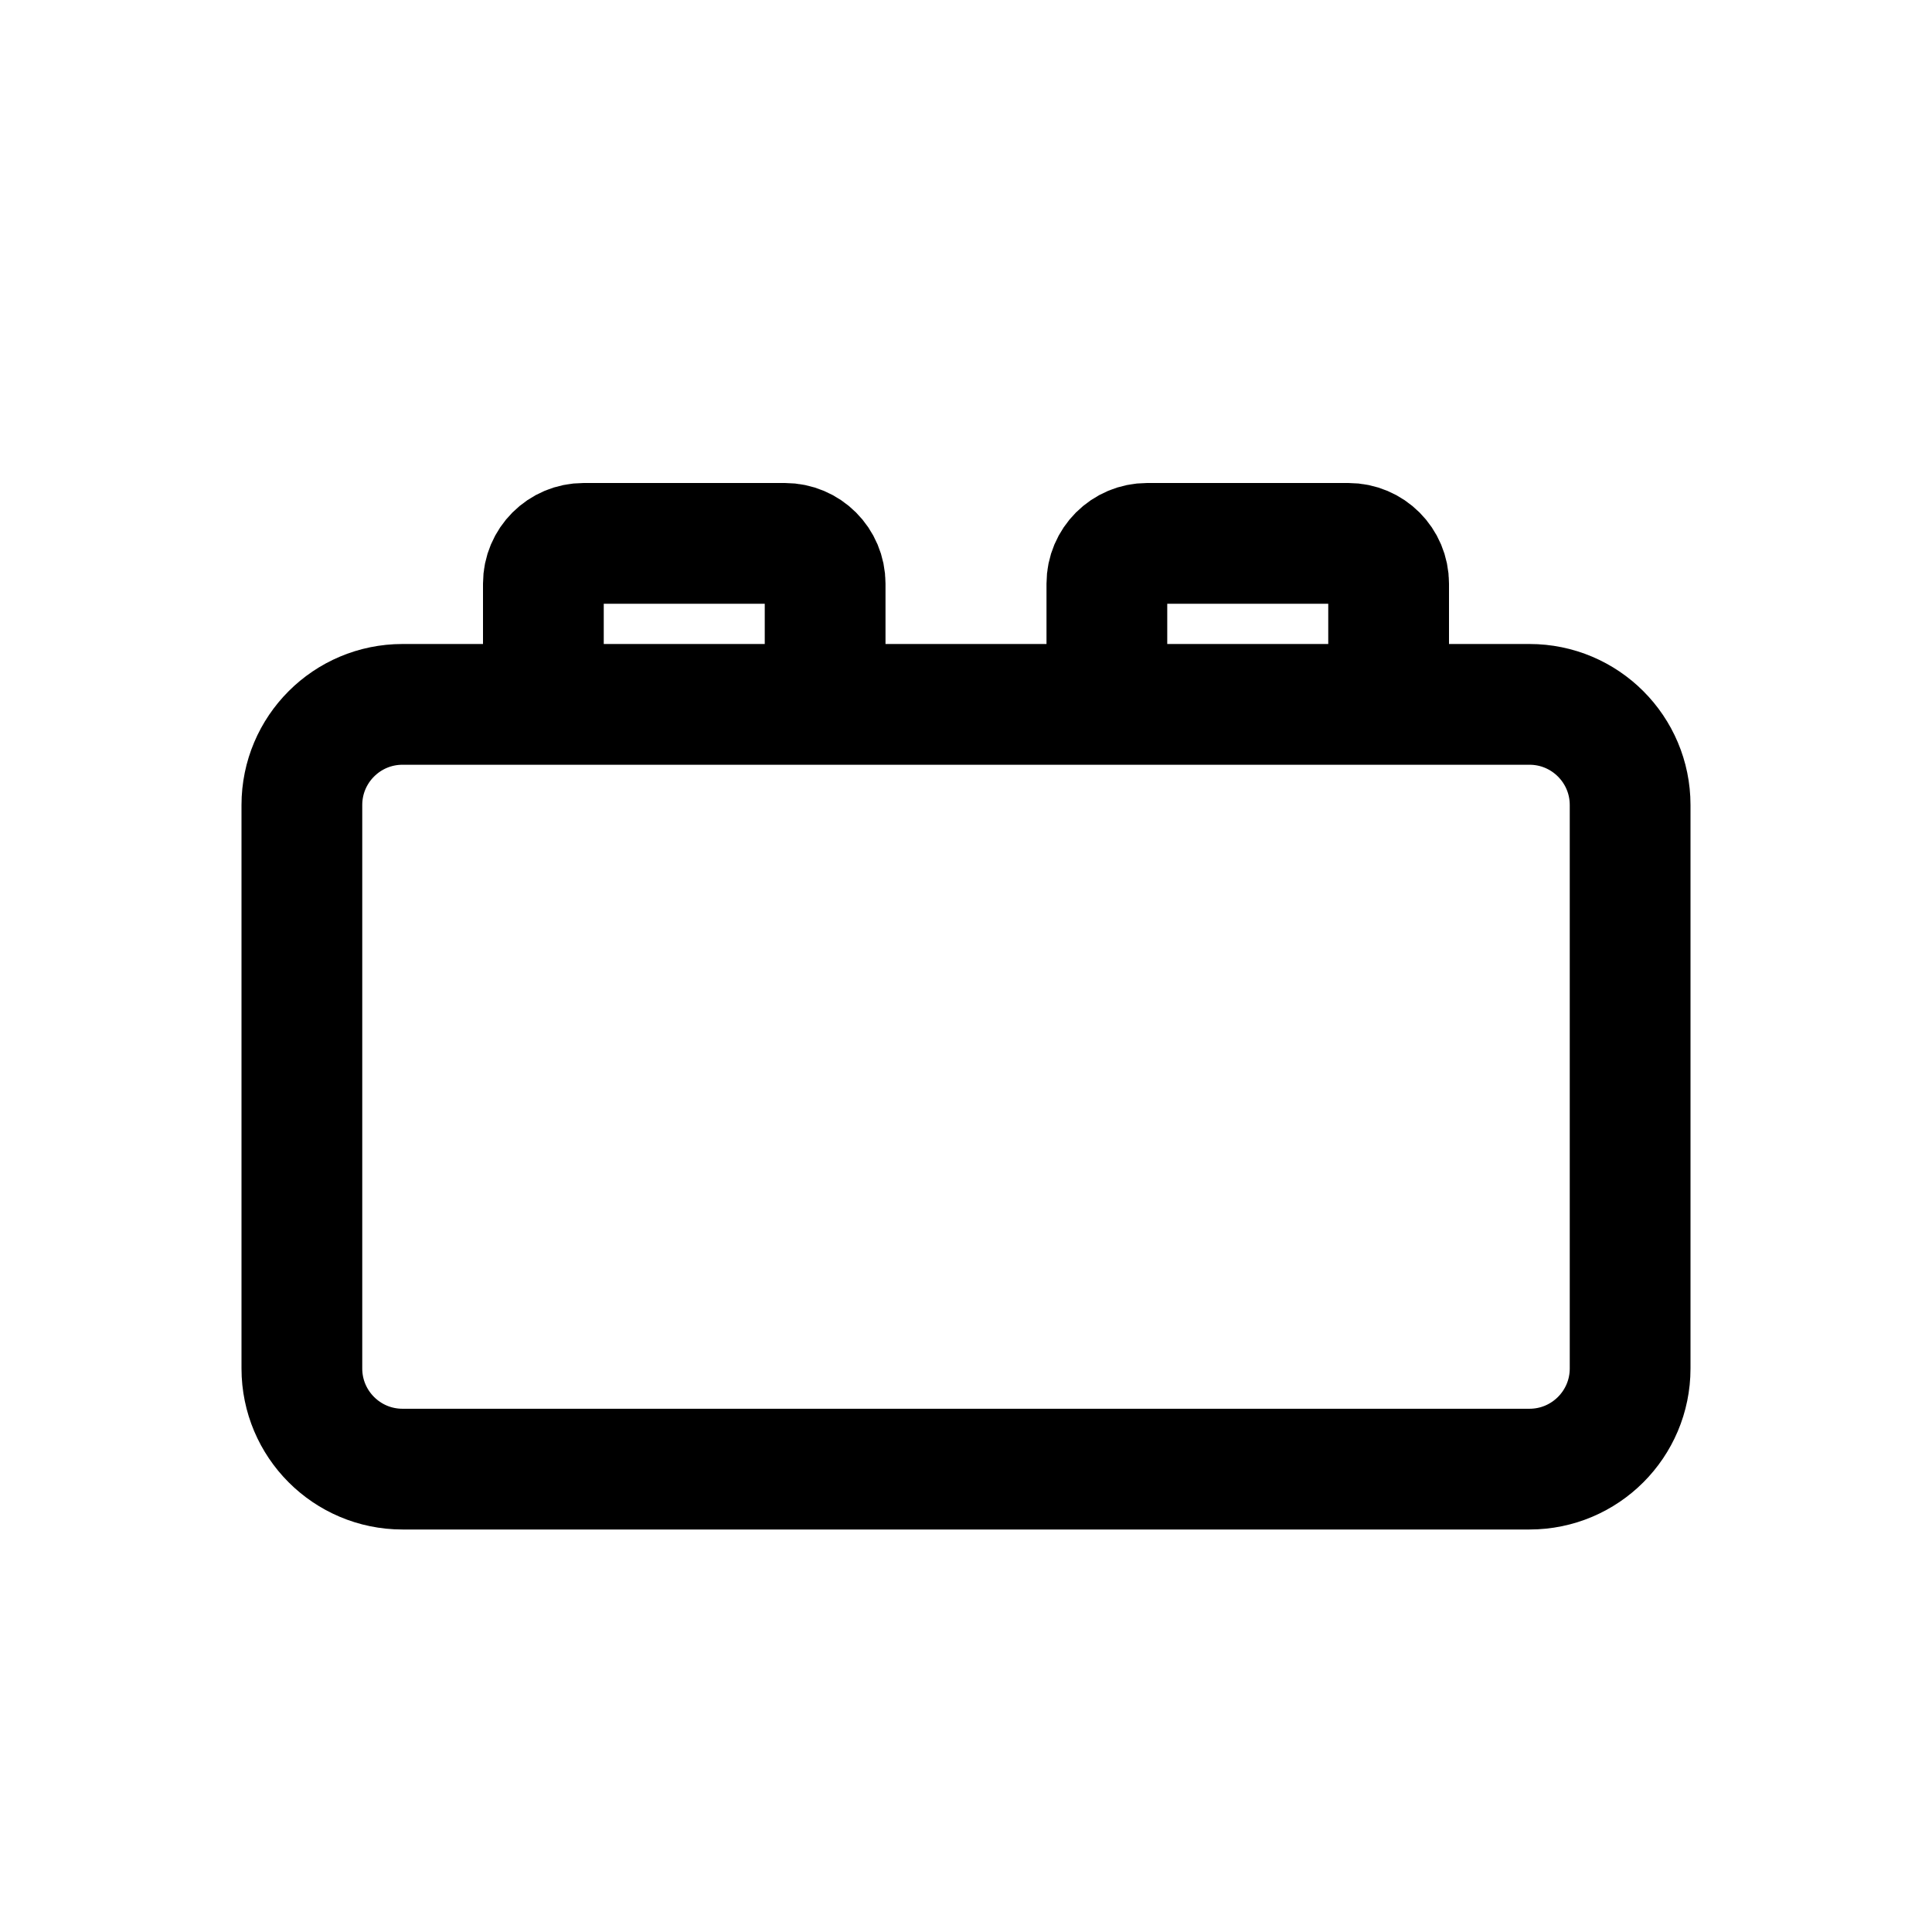
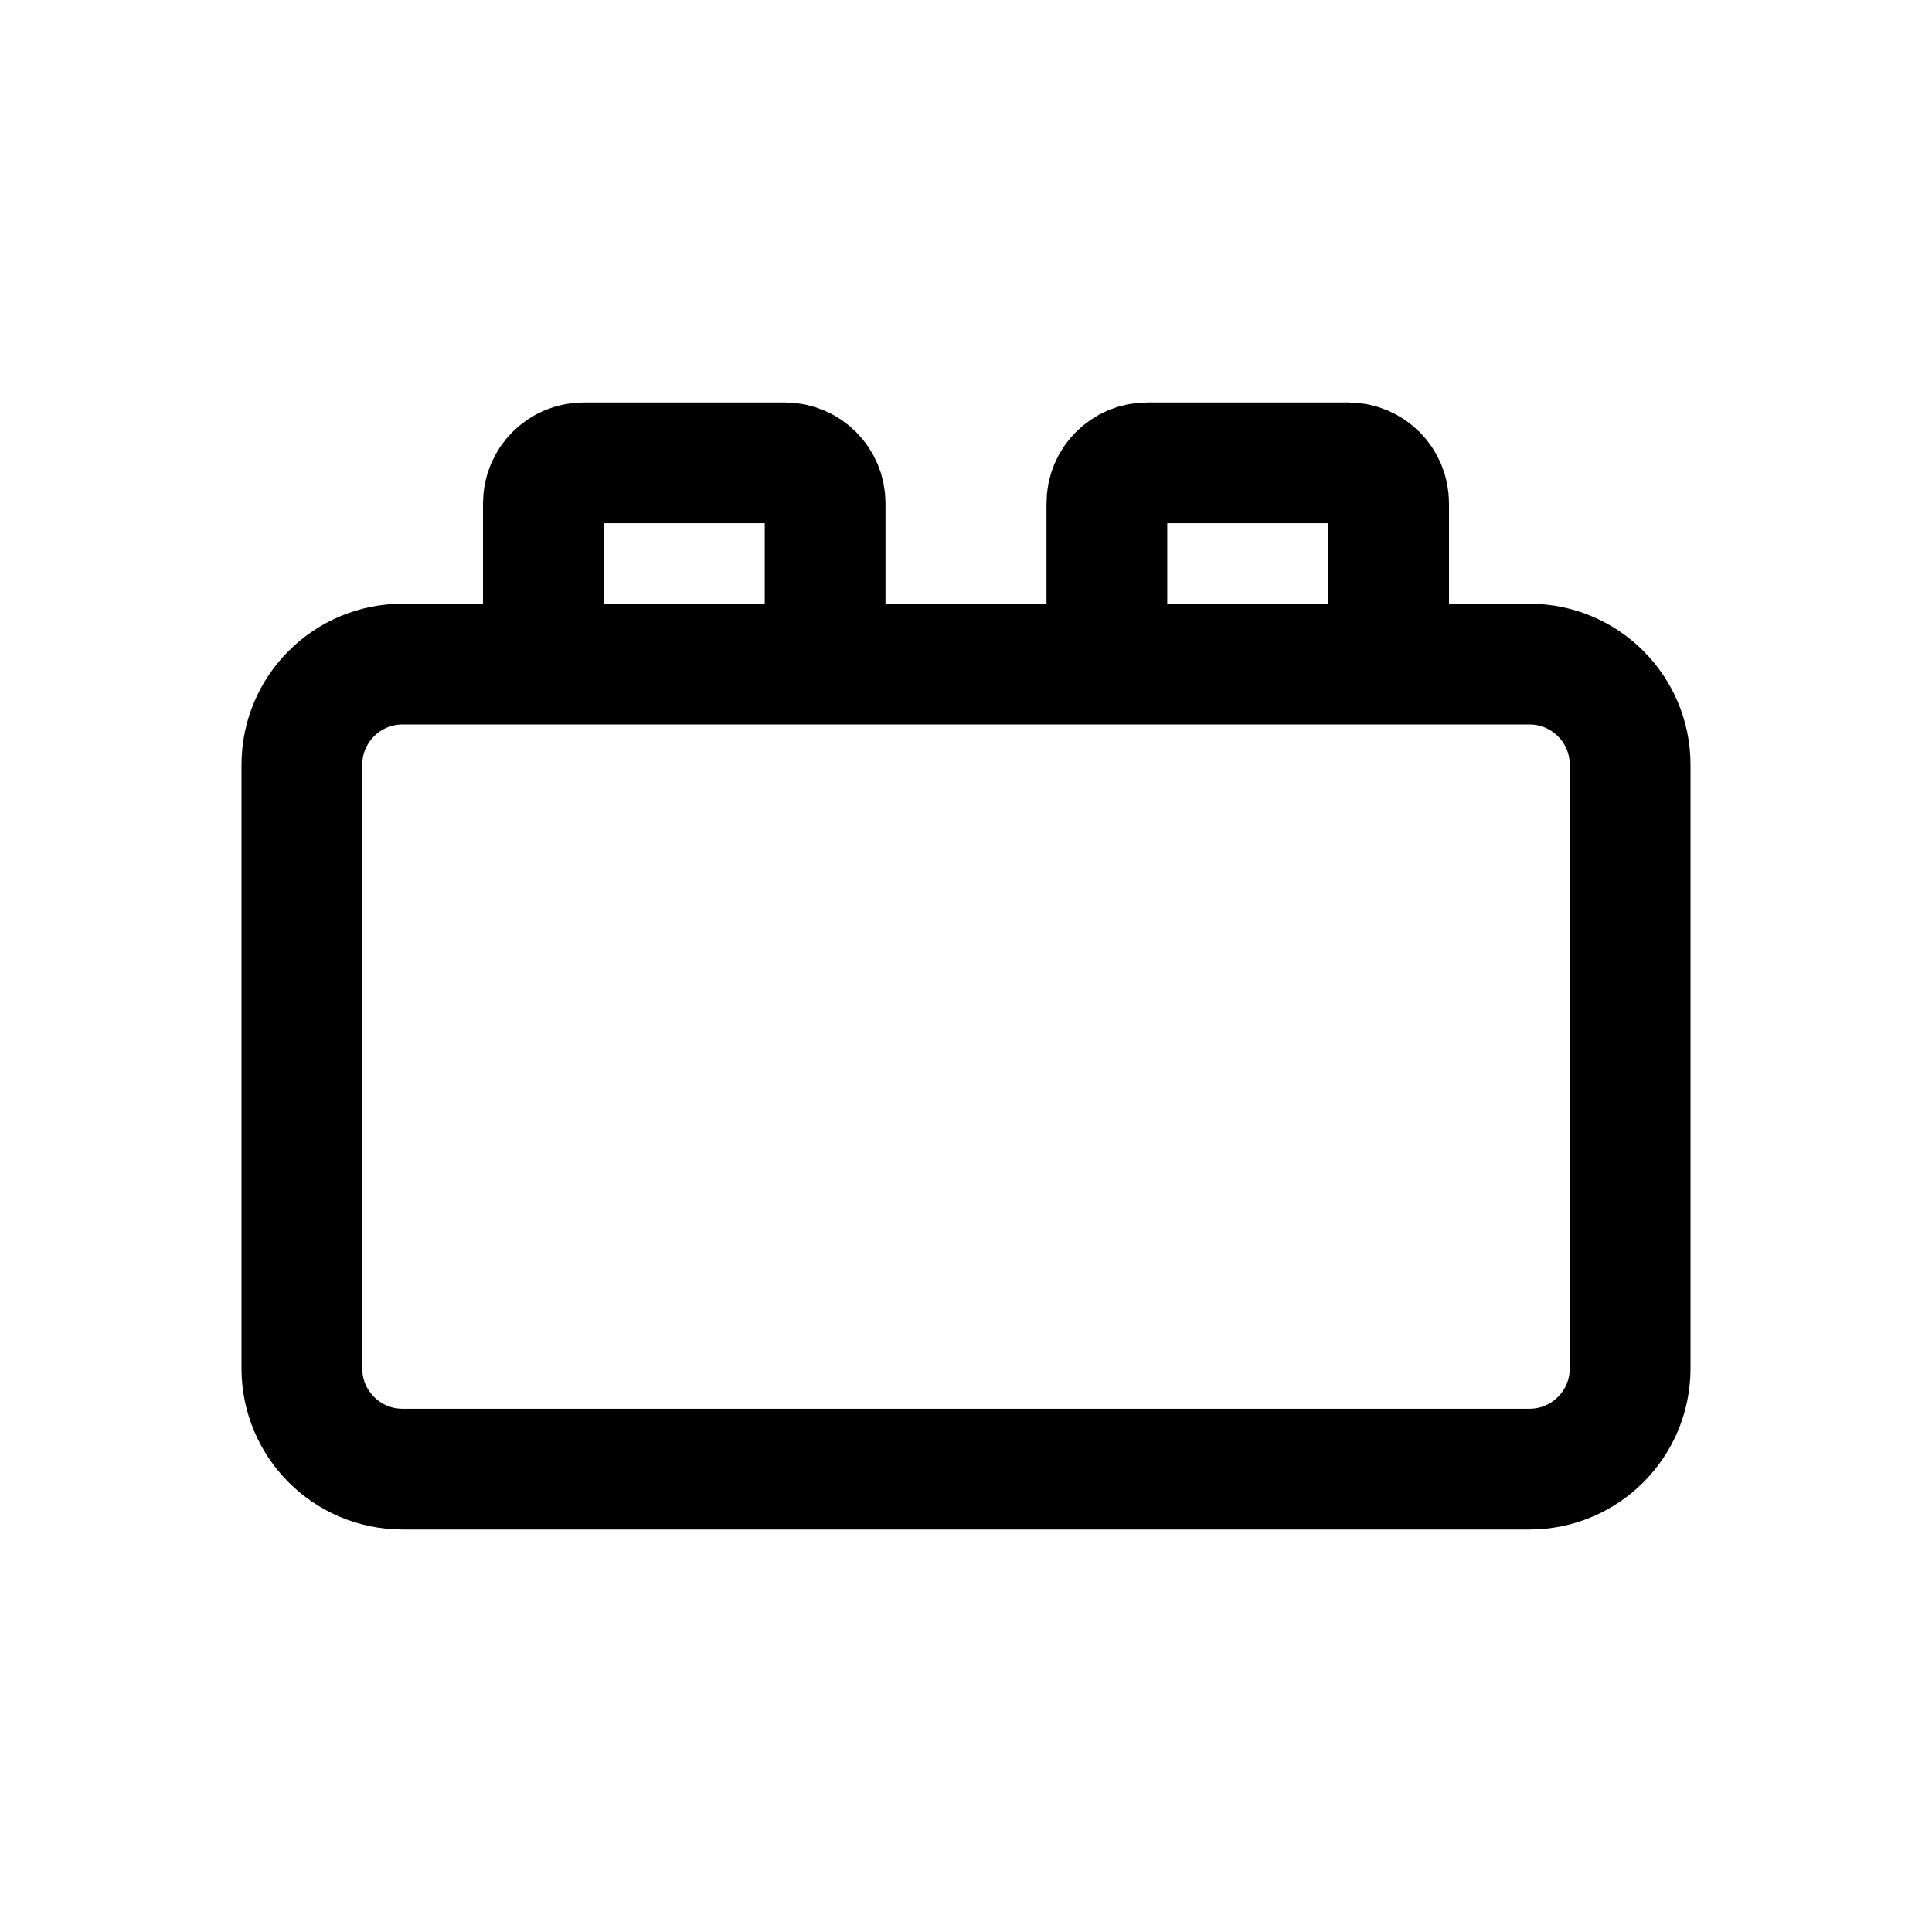
<svg xmlns="http://www.w3.org/2000/svg" viewBox="0 0 24 24" style="fill: none" stroke="currentColor" stroke-width="1.5">
-   <path d="M6.75 8.75H5C4.31 8.75 3.75 9.31 3.75 10V17C3.75 17.69 4.31 18.25 5 18.25H19C19.69 18.25 20.25 17.69 20.25 17V10C20.25 9.31 19.69 8.75 19 8.75H17.25M6.75 8.75V7.25C6.75 6.974 6.974 6.75 7.25 6.75H9.75C10.026 6.75 10.25 6.974 10.25 7.25V8.75M6.75 8.75H10.25M10.25 8.75H13.75M13.75 8.75V7.25C13.75 6.974 13.974 6.75 14.25 6.75H16.75C17.026 6.75 17.25 6.974 17.25 7.25V8.75M13.75 8.75H17.25" vector-effect="non-scaling-stroke" />
+   <path d="M6.75 8.25H5C4.31 8.25 3.75 8.81 3.75 9.5V17C3.75 17.69 4.31 18.25 5 18.25H19C19.69 18.25 20.25 17.69 20.25 17V9.5C20.25 8.81 19.69 8.25 19 8.25H17.25M6.75 8.25V6.25C6.75 5.974 6.974 5.75 7.25 5.75H9.75C10.026 5.75 10.25 5.974 10.25 6.25V8.25M6.75 8.25H10.25M10.25 8.25H13.75M13.75 8.25V6.25C13.75 5.974 13.974 5.75 14.25 5.75H16.75C17.026 5.75 17.25 5.974 17.25 6.25V8.25M13.75 8.25H17.25" vector-effect="non-scaling-stroke" />
</svg>
